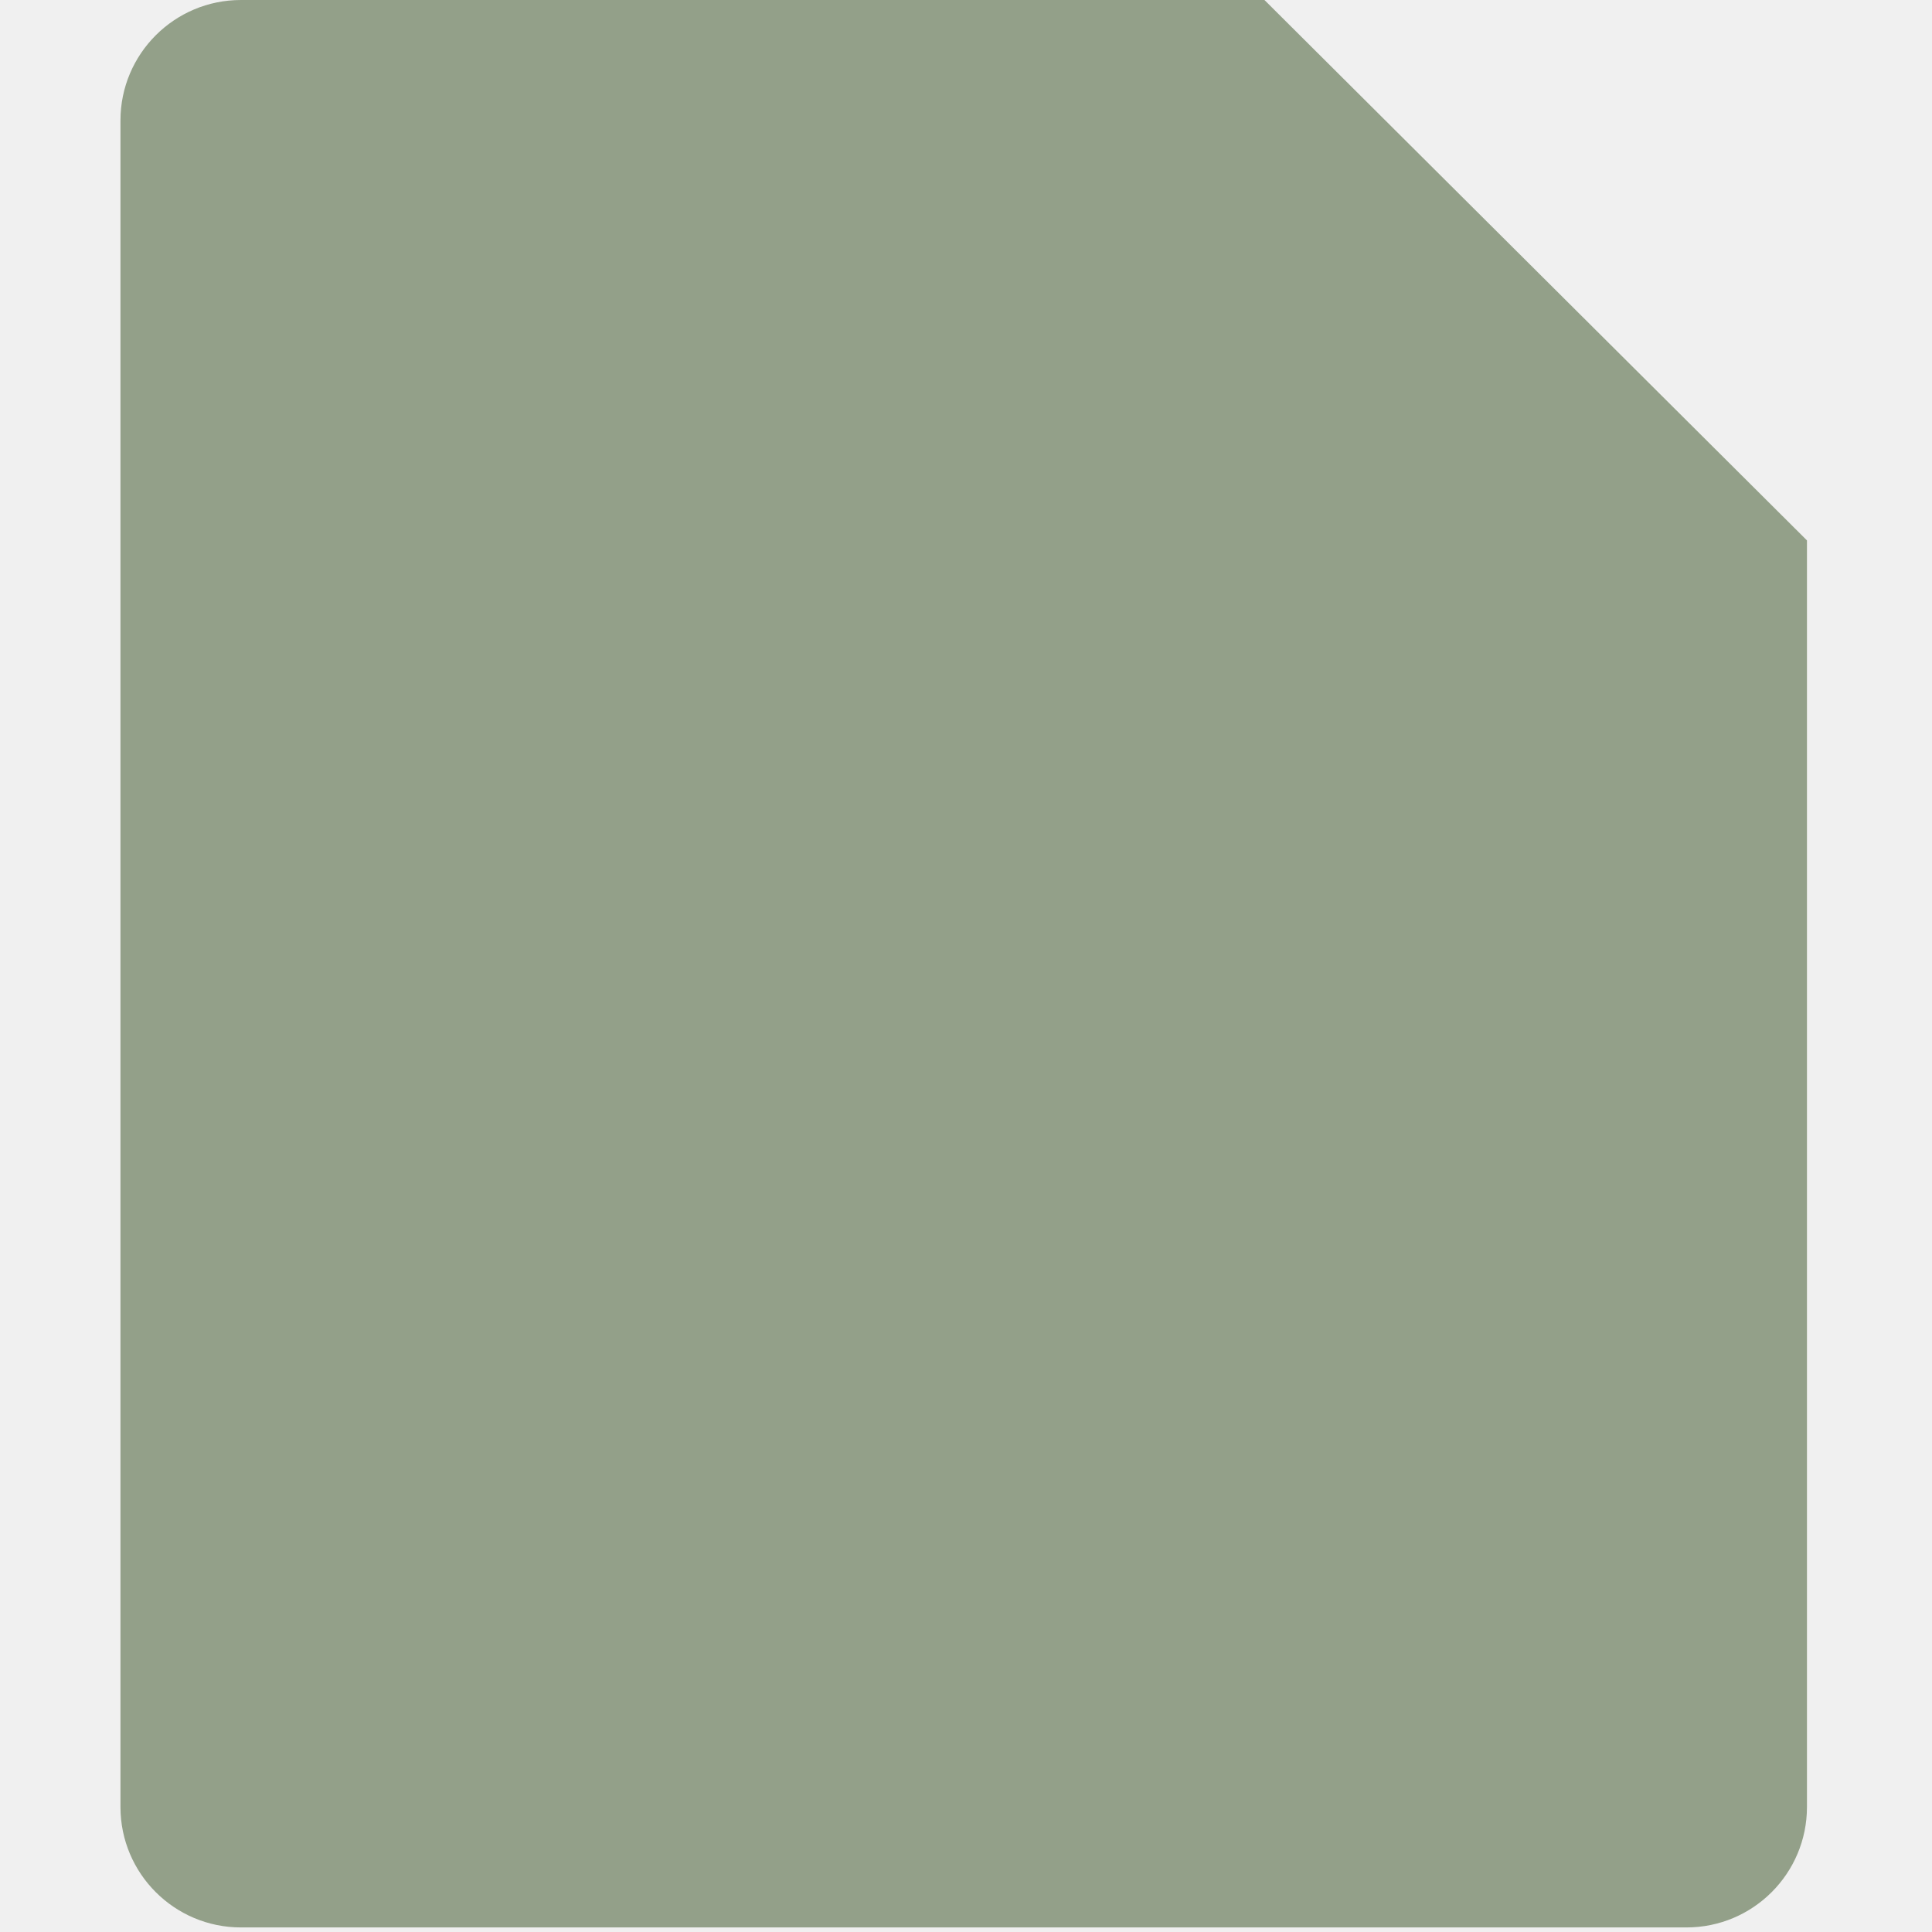
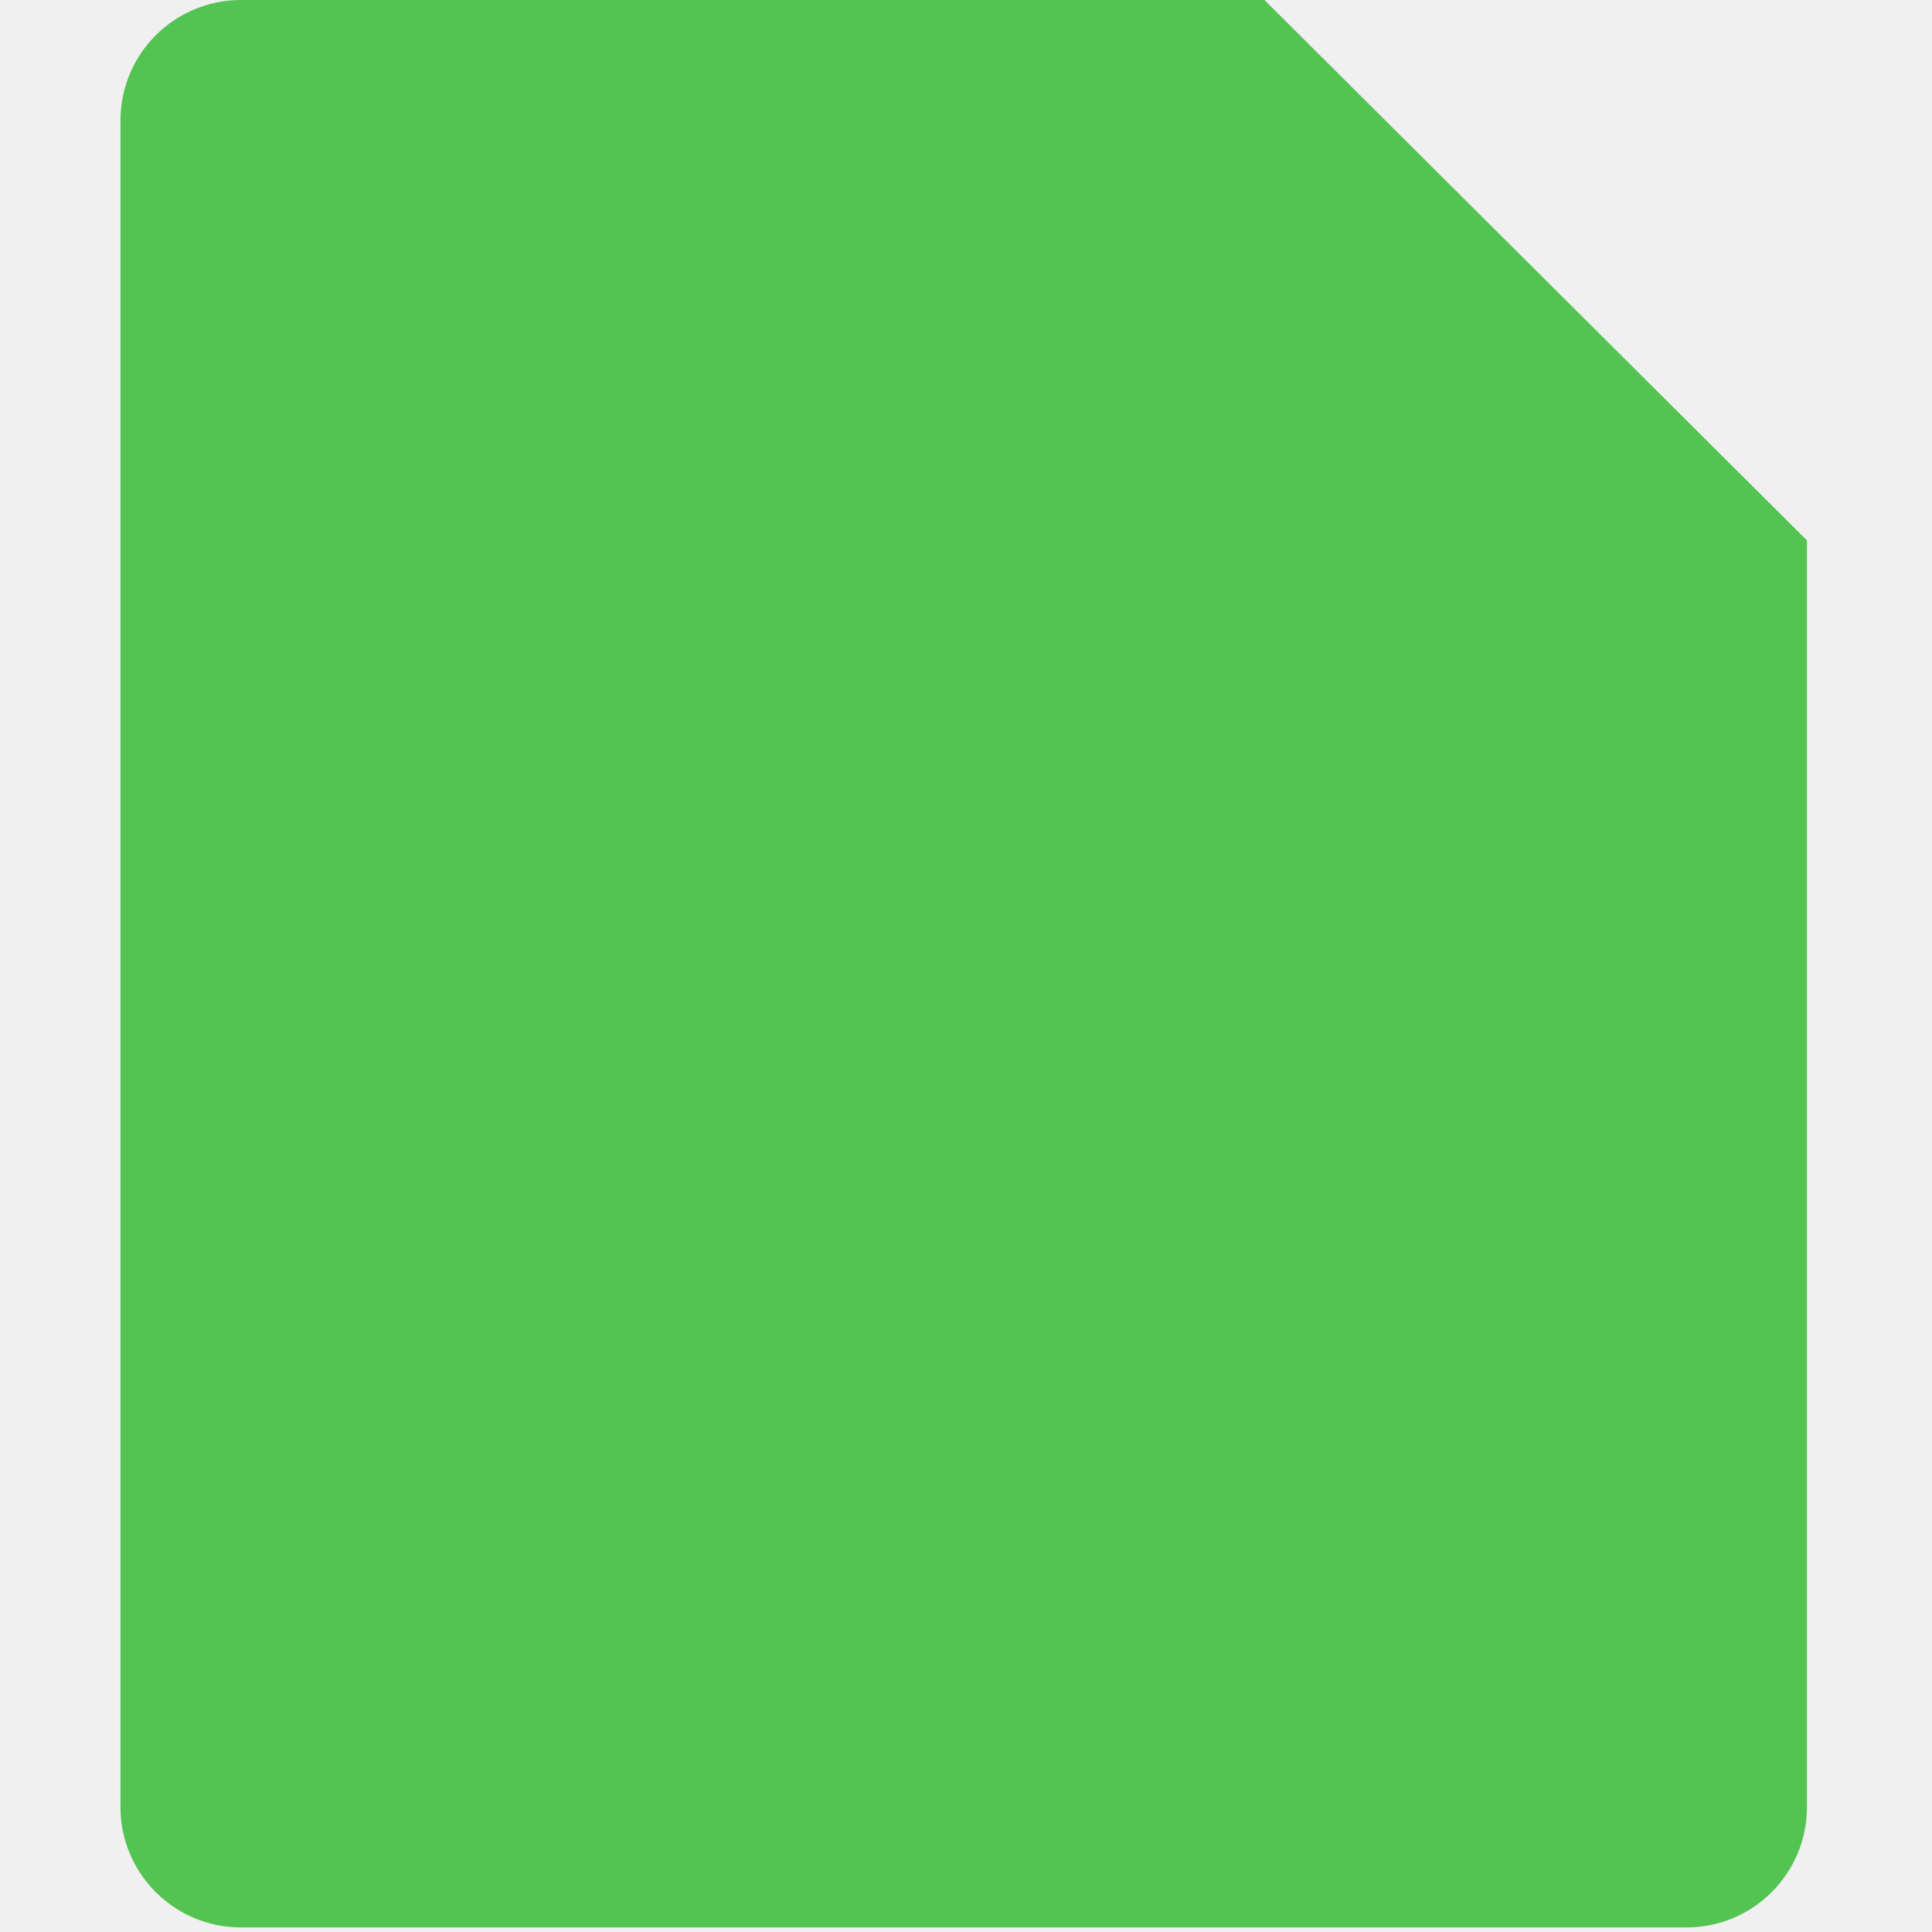
<svg xmlns="http://www.w3.org/2000/svg" width="310" height="310" viewBox="0 0 310 310" fill="none">
-   <g clip-path="url(#clip0_4_100)">
-     <path d="M38.658 0H202.888L289.937 86.711V289.938C289.937 300.617 281.278 309.267 270.608 309.267H38.658C27.988 309.267 19.329 300.617 19.329 289.938V19.329C19.329 8.65 27.989 0 38.658 0Z" fill="#93A089" />
-     <path d="M289.658 86.981H222.286C211.616 86.981 202.957 78.322 202.957 67.652V0.193L289.658 86.981Z" fill="#93A089" />
-     <path d="M57.988 125.64V144.969H251.28V125.64H57.988ZM57.988 183.637H251.28V164.308H57.988V183.637ZM57.988 222.286H251.28V202.957H57.988V222.286ZM57.988 260.944H251.28V241.624H57.988V260.944ZM164.298 86.981H57.988V106.31H164.299L164.298 86.981ZM164.298 48.323H57.988V67.652H164.299L164.298 48.323Z" fill="#93A089" />
-   </g>
-   <defs>
-     <clipPath id="clip0_4_100">
-       <rect width="309.267" height="309.267" fill="white" />
-     </clipPath>
-   </defs>
+   <path d="M38.658 0H202.888L289.937 86.711V289.938C289.937 300.617 281.278 309.267 270.608 309.267H38.658C27.988 309.267 19.329 300.617 19.329 289.938V19.329C19.329 8.65 27.989 0 38.658 0Z" fill="#53C351" />
+   <path d="M289.658 86.981H222.286C211.616 86.981 202.957 78.322 202.957 67.652V0.193L289.658 86.981Z" fill="#53C351" />
+   <path d="M57.988 125.64V144.969H251.28V125.64H57.988ZM57.988 183.637H251.28V164.308H57.988V183.637ZM57.988 222.286H251.28V202.957H57.988V222.286ZM57.988 260.944H251.28V241.624H57.988V260.944ZM164.298 86.981H57.988V106.31H164.299L164.298 86.981ZM164.298 48.323H57.988V67.652H164.299L164.298 48.323Z" fill="#53C351" />
</svg>
